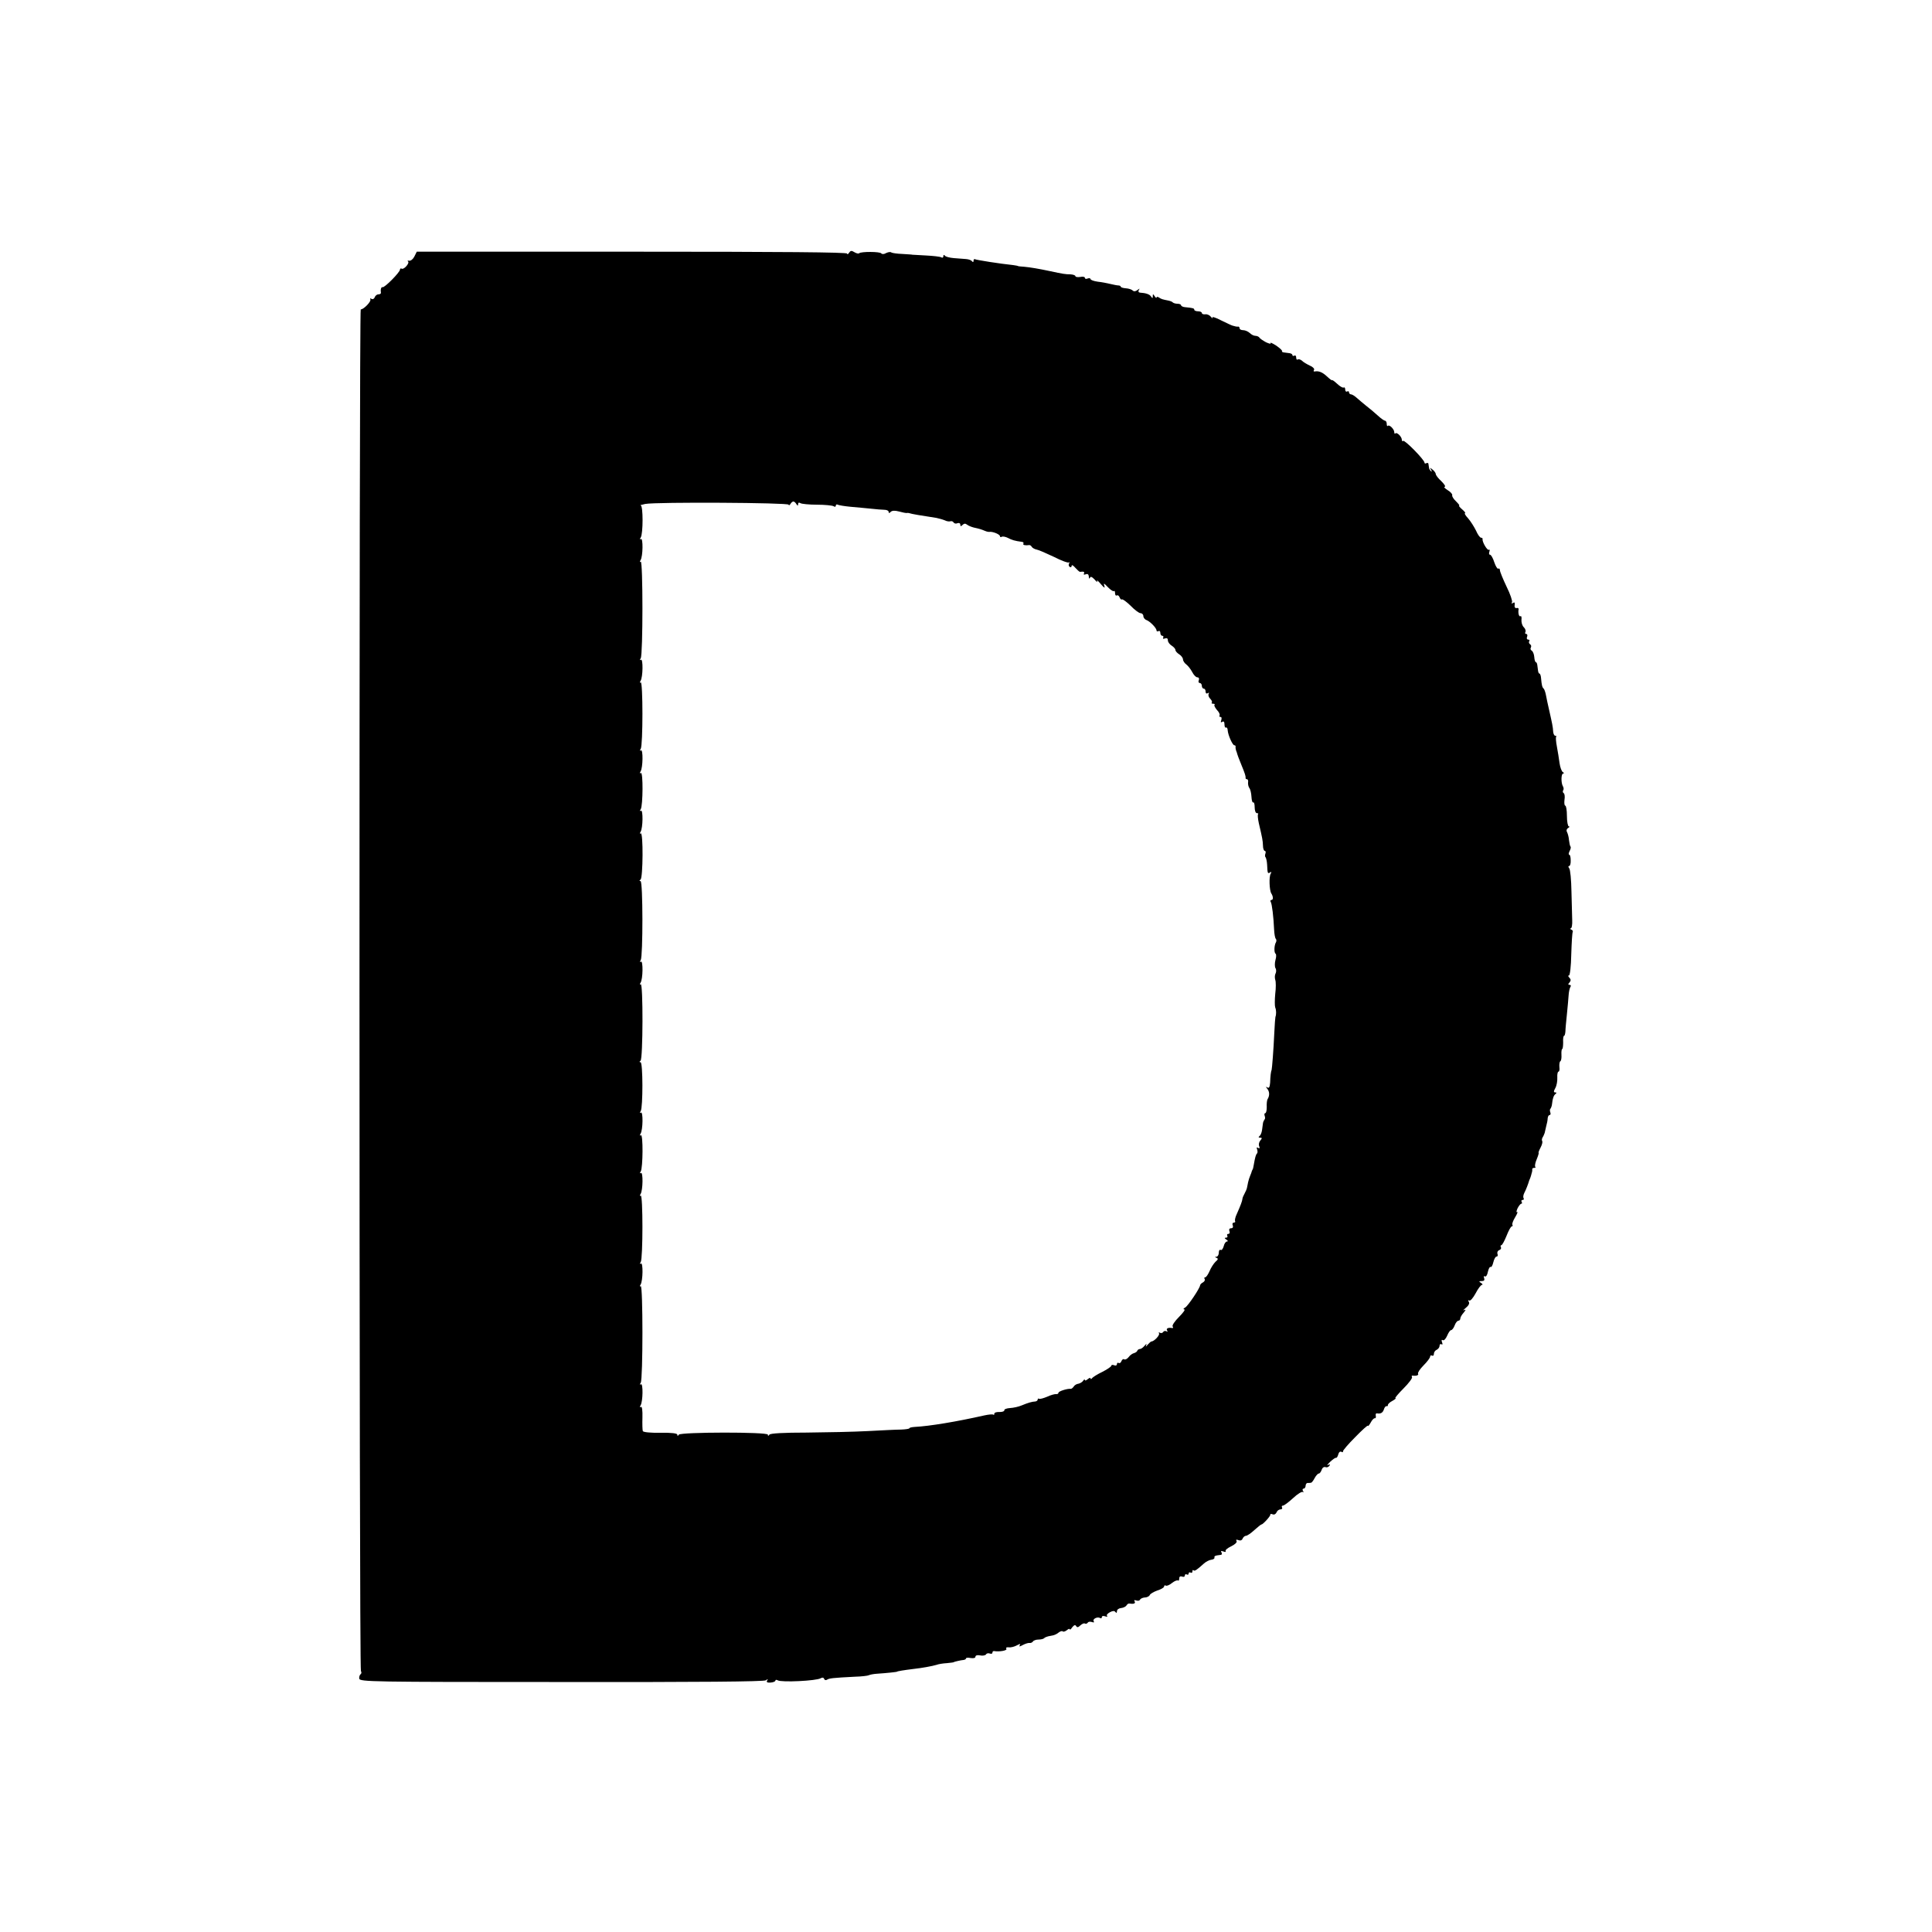
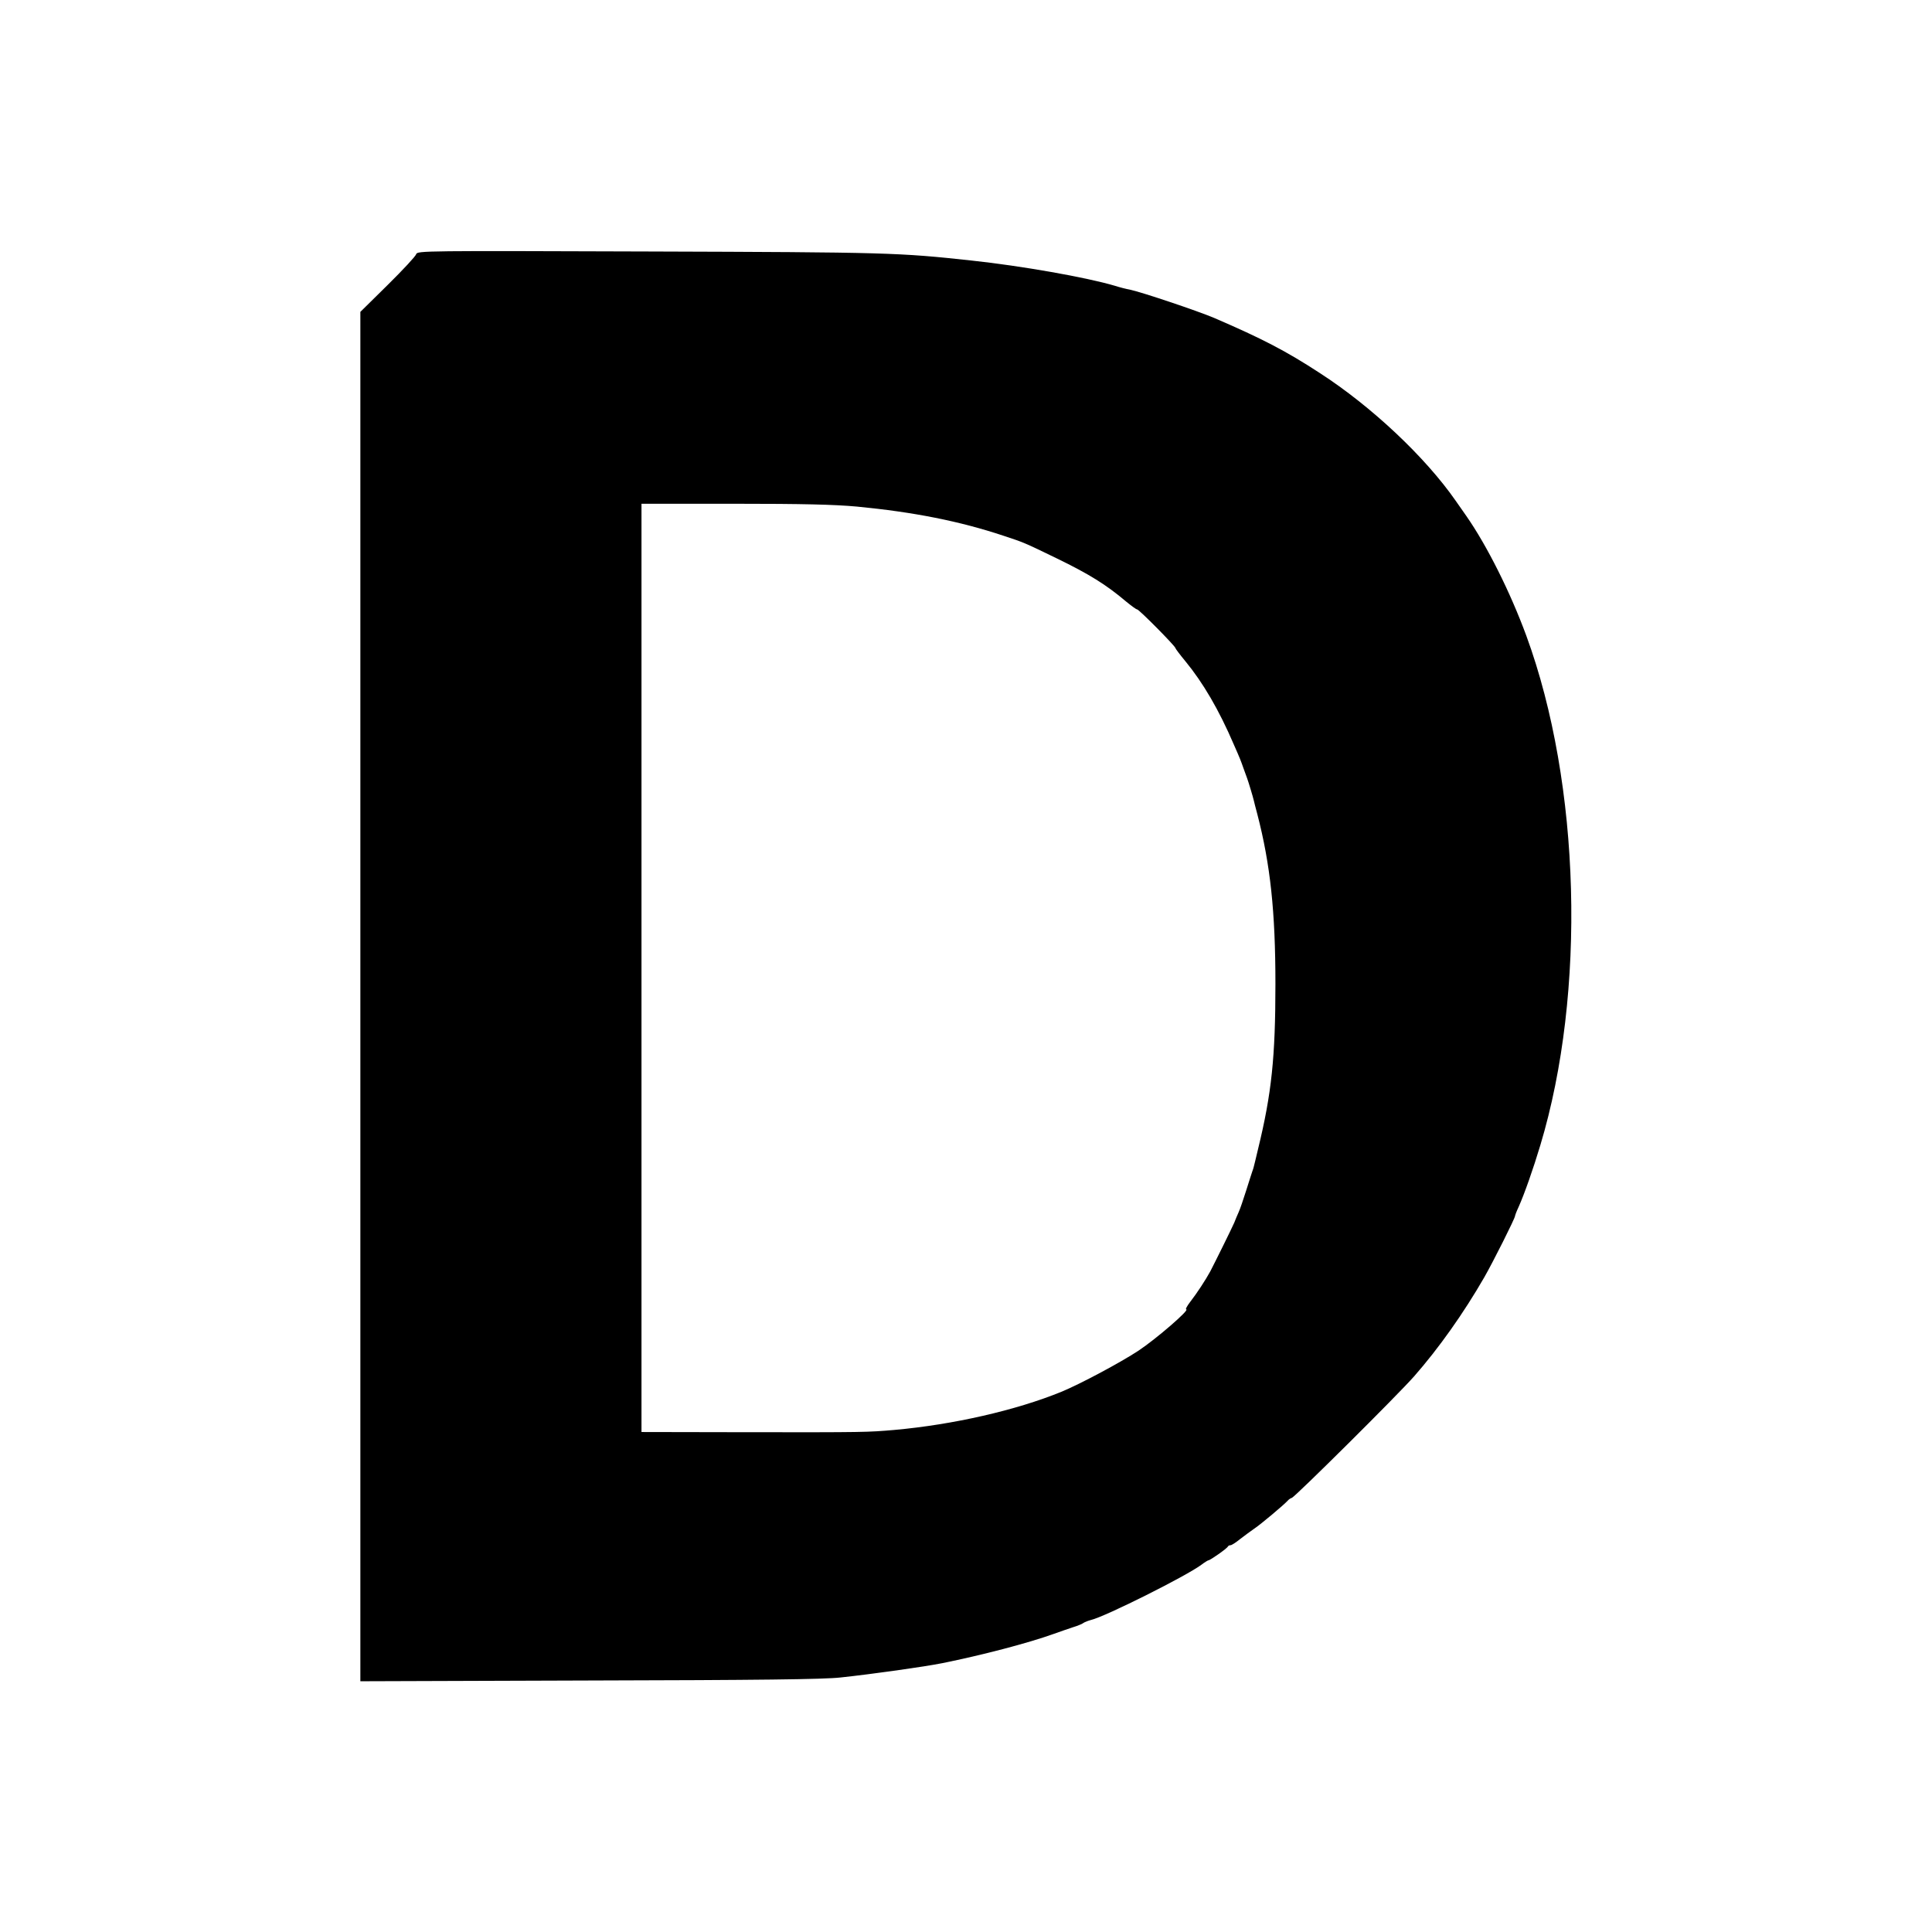
- <svg xmlns="http://www.w3.org/2000/svg" version="1.0" width="1024pt" height="1024pt" viewBox="0 0 1024 1024" preserveAspectRatio="xMidYMid meet">
-   <g transform="translate(0,1024) scale(0.1,-0.1)" fill="#000000" stroke="none">
-     <path d="M2196 8880 c-7 -14 -19 -23 -27 -22 -8 2 -11 0 -6 -4 9 -9 -23 -45 -34 -38 -5 3 -9 0 -9 -5 0 -14 -82 -97 -92 -93 -8 2 -12 -13 -9 -30 0 -5 -5 -8 -13 -8 -8 0 -17 -7 -20 -16 -3 -8 -11 -12 -17 -8 -7 4 -9 3 -6 -3 6 -10 -35 -53 -51 -53 -9 0 -9 -7201 1 -7217 4 -6 3 -14 -2 -17 -5 -4 -8 -14 -7 -23 3 -17 65 -18 1072 -18 734 -1 1074 2 1083 9 11 8 13 8 7 -1 -5 -9 0 -12 18 -11 15 1 26 6 26 11 0 4 5 5 12 1 19 -12 206 -3 228 11 9 5 15 4 18 -3 2 -7 9 -9 15 -5 12 8 31 10 147 16 36 1 70 5 75 8 6 3 26 7 45 8 46 3 105 9 105 11 0 2 36 8 85 14 46 5 101 15 124 22 10 4 35 8 55 9 20 2 36 4 36 5 0 2 38 11 53 12 6 1 12 4 12 8 0 4 11 5 25 2 15 -2 25 0 25 7 0 7 10 10 25 7 13 -3 27 0 31 5 3 6 12 8 20 5 8 -3 14 -1 14 4 0 6 3 9 8 9 30 -5 72 3 66 12 -4 6 1 9 12 8 11 -2 30 3 43 10 17 9 21 10 16 1 -5 -9 -1 -8 16 1 13 7 29 12 36 11 6 -1 14 2 18 8 3 5 16 10 29 10 12 0 26 3 30 7 3 4 13 8 21 10 8 2 21 4 29 6 8 2 20 8 28 15 8 6 18 9 21 5 4 -3 13 0 22 7 8 7 15 9 15 4 0 -4 6 0 13 11 10 12 16 15 21 6 5 -8 11 -7 22 4 9 8 19 13 24 10 5 -3 11 -1 15 4 3 6 13 7 22 4 10 -4 14 -2 10 4 -8 12 20 26 34 17 5 -3 9 -1 9 5 0 6 8 8 18 4 9 -3 14 -2 10 2 -5 5 2 13 15 20 15 8 24 8 29 1 5 -7 8 -5 8 4 0 9 10 16 22 17 11 1 24 7 28 13 4 7 10 11 14 11 25 -4 36 0 30 11 -5 7 -2 9 9 5 9 -3 17 -1 19 4 2 5 13 11 25 12 13 0 25 7 27 13 3 7 21 17 40 24 20 6 36 16 36 21 0 6 4 8 9 5 5 -3 20 3 33 14 14 11 28 16 32 13 3 -3 6 1 6 10 0 10 5 14 15 11 8 -4 15 -1 15 6 0 6 5 8 10 5 6 -3 10 -1 10 5 0 6 5 8 10 5 6 -3 10 -1 10 6 0 7 3 10 6 6 6 -6 17 2 55 36 11 10 29 19 39 20 10 1 18 6 17 11 -2 9 2 11 34 15 5 0 7 6 3 13 -5 8 -2 9 10 5 9 -4 15 -3 12 2 -3 5 10 16 29 25 21 10 33 22 29 28 -5 8 -1 9 10 5 10 -4 19 -1 22 8 4 8 11 15 18 15 6 0 26 13 44 30 18 16 35 30 38 30 8 0 49 45 47 52 -2 4 4 5 12 2 8 -4 17 1 21 10 3 9 13 16 21 16 8 0 11 5 8 10 -3 6 -1 10 5 10 6 0 30 18 54 40 23 22 47 36 51 32 5 -4 5 -1 1 6 -4 6 -2 12 3 12 6 0 11 7 11 15 0 8 5 15 10 15 6 0 13 0 18 1 4 0 13 11 20 25 7 13 17 24 22 24 5 0 11 9 15 19 3 11 12 18 20 15 7 -3 16 0 21 7 5 8 3 10 -7 4 -8 -4 -3 3 11 17 14 13 28 23 31 21 4 -1 9 7 12 18 3 12 10 18 17 14 6 -3 9 -3 8 2 -2 4 28 39 65 76 37 38 67 65 67 60 1 -4 7 3 15 17 7 14 17 24 22 23 4 -1 7 5 5 13 -2 8 1 14 5 13 21 -4 32 3 38 21 3 11 10 19 15 17 4 -1 7 2 6 6 0 5 10 15 24 22 14 8 21 14 16 15 -4 0 15 23 43 51 28 28 48 55 45 60 -3 5 -2 9 3 8 19 -3 34 2 29 10 -3 5 10 25 29 44 19 19 35 40 35 47 0 6 5 8 10 5 6 -3 10 1 10 10 0 8 7 18 15 21 8 4 15 13 15 21 0 8 4 11 10 8 6 -4 7 1 3 11 -4 11 -2 15 4 11 6 -4 16 7 23 23 7 17 16 30 21 30 5 0 14 11 19 25 5 14 14 25 20 25 5 0 10 5 10 12 0 6 8 20 18 31 12 15 13 18 2 13 -8 -4 -4 1 9 12 15 12 21 24 16 32 -5 8 -4 11 2 7 6 -4 21 14 34 38 13 25 28 45 34 45 5 0 3 5 -5 10 -13 8 -12 10 4 10 12 0 16 5 12 16 -3 9 -2 12 4 9 6 -4 13 7 16 24 4 17 10 28 14 26 5 -3 11 8 15 25 4 16 11 30 17 30 6 0 8 6 5 14 -3 8 1 17 9 20 9 3 12 10 9 16 -3 5 -2 10 2 10 5 0 17 23 28 50 11 28 23 50 28 50 4 0 6 4 3 8 -3 5 4 23 15 41 11 18 15 30 10 27 -5 -3 -4 5 2 19 7 14 16 25 20 25 5 0 5 5 2 10 -3 6 -1 10 5 10 6 0 9 4 5 10 -3 5 -1 17 4 27 9 17 21 48 26 66 2 4 4 9 5 12 1 3 4 10 5 15 1 6 4 13 5 18 1 4 2 10 1 15 0 4 4 7 11 7 6 0 9 3 5 6 -3 4 0 22 8 40 8 19 12 34 10 34 -2 0 2 12 10 27 8 15 12 30 9 35 -3 4 -2 14 3 21 4 6 8 17 10 22 1 6 5 21 8 35 4 14 8 33 8 43 1 9 5 17 10 17 5 0 7 6 4 14 -3 8 -3 17 1 20 3 4 7 14 8 24 3 30 9 47 19 54 6 5 6 8 -2 8 -9 0 -9 6 1 24 7 13 11 38 10 55 -1 17 2 31 6 31 5 0 7 11 5 25 -1 14 1 28 5 30 5 3 7 18 6 35 -1 16 1 30 4 30 3 0 5 16 5 35 -1 19 1 35 5 35 3 0 6 10 7 23 0 12 4 54 8 92 4 39 8 84 9 100 1 17 5 36 9 43 5 7 3 12 -4 12 -8 0 -9 4 0 13 8 10 7 17 -1 25 -7 7 -8 12 -2 12 5 0 11 49 12 112 2 62 5 115 8 119 2 4 -2 10 -8 12 -7 3 -8 6 -3 6 6 1 9 20 8 43 -1 24 -2 93 -4 153 -1 61 -6 116 -12 123 -5 7 -6 12 0 12 5 0 9 14 8 30 0 17 -3 30 -8 30 -4 0 -3 8 2 19 6 10 8 21 5 24 -3 3 -6 18 -8 34 -1 15 -6 34 -10 42 -5 8 -3 17 5 22 8 5 10 9 4 9 -5 0 -10 25 -10 55 0 30 -4 55 -9 55 -4 0 -6 14 -4 30 3 17 1 33 -4 36 -5 3 -6 10 -3 15 4 5 3 14 -1 21 -11 18 -10 68 1 68 6 0 5 4 -2 8 -6 4 -14 25 -17 47 -3 22 -9 61 -14 87 -5 26 -7 50 -4 53 3 3 1 5 -4 5 -6 0 -11 10 -12 23 -1 23 -5 42 -22 117 -6 25 -13 59 -16 75 -3 17 -9 32 -12 35 -8 6 -11 20 -14 55 -1 14 -5 25 -9 25 -3 0 -6 7 -7 15 -1 8 -3 22 -4 30 -1 8 -4 15 -7 15 -4 0 -8 12 -9 27 -1 15 -7 30 -13 34 -7 4 -9 11 -5 17 3 6 2 13 -4 17 -6 4 -8 11 -5 16 4 5 1 9 -5 9 -7 0 -10 7 -6 15 3 8 1 15 -5 15 -6 0 -7 5 -4 10 3 6 0 17 -8 25 -9 8 -14 26 -13 40 2 13 -1 22 -5 19 -8 -5 -14 17 -10 38 0 5 -5 7 -12 5 -7 -1 -11 6 -9 17 2 12 -1 16 -9 10 -7 -4 -10 -3 -5 4 3 6 -9 43 -29 83 -19 40 -35 79 -35 86 0 8 -4 12 -9 9 -4 -3 -14 13 -21 34 -7 22 -17 40 -23 40 -5 0 -6 7 -3 16 3 8 2 13 -3 10 -8 -5 -36 42 -33 57 1 4 -3 7 -8 7 -6 0 -18 17 -27 38 -10 20 -28 49 -42 65 -14 15 -21 27 -16 27 4 0 -2 9 -15 20 -13 11 -20 20 -16 20 4 0 -4 10 -17 23 -13 12 -22 27 -20 32 2 6 -9 18 -24 27 -16 10 -22 18 -16 18 7 0 -1 13 -17 29 -17 15 -30 33 -30 38 0 6 -8 17 -17 24 -15 12 -16 12 -8 -1 5 -9 5 -12 -1 -7 -5 5 -10 13 -10 18 -1 5 -2 14 -3 20 0 5 -5 7 -11 4 -5 -3 -10 -2 -10 3 0 15 -106 123 -113 115 -4 -3 -7 -1 -7 6 0 16 -26 42 -34 34 -3 -4 -6 -1 -6 6 0 16 -26 42 -34 34 -3 -4 -6 1 -6 10 0 9 -4 17 -9 17 -4 0 -22 12 -39 28 -16 15 -44 38 -62 52 -17 14 -40 33 -51 43 -10 9 -23 17 -29 17 -5 0 -10 5 -10 11 0 5 -4 7 -10 4 -5 -3 -10 1 -10 10 0 9 -4 14 -8 11 -5 -3 -20 6 -35 20 -15 14 -27 22 -27 19 0 -3 -12 6 -27 20 -25 23 -43 30 -66 26 -5 -1 -6 3 -2 9 3 5 -7 16 -22 22 -15 7 -34 18 -41 25 -8 7 -18 11 -23 8 -5 -4 -9 1 -9 10 0 9 -4 13 -10 10 -5 -3 -10 -2 -10 3 0 5 -7 9 -15 10 -8 1 -22 3 -30 4 -8 1 -12 4 -10 7 2 4 -13 17 -32 30 -19 12 -32 18 -29 12 4 -5 -7 -3 -24 5 -16 9 -32 19 -35 25 -4 5 -13 9 -21 9 -9 0 -22 7 -30 15 -9 8 -24 15 -35 15 -10 0 -19 4 -19 10 0 5 -3 9 -7 9 -5 -1 -11 0 -15 1 -5 1 -11 3 -15 4 -5 1 -32 14 -61 28 -28 15 -49 21 -46 15 3 -7 0 -5 -8 4 -7 9 -21 15 -30 13 -10 -1 -18 2 -18 7 0 5 -9 9 -20 9 -11 0 -20 4 -20 8 0 8 -7 10 -50 14 -11 1 -20 6 -20 10 0 4 -8 8 -18 8 -10 0 -22 3 -26 7 -3 4 -14 8 -24 10 -31 6 -37 8 -49 16 -7 5 -13 5 -13 0 0 -4 -5 -1 -10 7 -9 13 -10 13 -10 0 0 -12 -2 -12 -9 -2 -7 12 -27 19 -59 21 -8 1 -10 6 -6 14 6 9 5 9 -7 0 -10 -8 -19 -9 -25 -3 -6 6 -22 11 -37 12 -15 1 -27 5 -27 9 0 3 -6 6 -12 6 -7 0 -26 4 -43 8 -16 4 -47 10 -67 12 -21 3 -38 9 -38 14 0 4 -7 6 -15 3 -8 -4 -15 -2 -15 4 0 5 -11 7 -25 4 -14 -2 -25 0 -25 4 0 5 -12 9 -27 10 -25 0 -39 2 -108 17 -61 13 -104 20 -135 23 -19 1 -35 3 -35 4 0 1 -11 3 -25 5 -69 7 -195 27 -202 31 -4 3 -8 -1 -8 -8 0 -8 -3 -9 -8 -3 -4 6 -18 11 -32 12 -14 1 -43 3 -65 5 -22 2 -43 7 -47 13 -5 6 -8 5 -8 -3 0 -7 -5 -10 -11 -6 -6 4 -44 8 -83 10 -39 2 -71 4 -71 4 0 1 -23 2 -52 4 -29 1 -55 5 -59 8 -4 4 -16 2 -27 -3 -11 -7 -22 -7 -26 -2 -7 10 -107 10 -117 1 -3 -4 -15 -1 -25 5 -16 10 -21 9 -29 -3 -5 -8 -10 -10 -10 -4 0 7 -335 10 -1140 10 l-1141 0 -13 -26z m1984 -1315 c0 -5 4 -4 9 3 4 8 12 14 16 14 4 0 12 -6 16 -14 7 -10 9 -10 9 0 0 8 5 10 13 5 6 -4 46 -8 87 -8 41 0 81 -4 88 -8 7 -5 12 -3 12 3 0 6 5 8 10 5 6 -3 36 -8 68 -11 31 -3 80 -7 107 -10 28 -3 60 -6 73 -6 12 0 22 -5 22 -11 0 -8 3 -8 11 0 7 7 22 8 44 2 18 -5 37 -9 42 -8 4 1 10 0 13 -1 10 -4 64 -13 143 -25 15 -3 35 -9 45 -13 9 -5 22 -7 29 -5 6 2 14 0 17 -6 4 -6 13 -8 21 -4 9 3 15 -1 15 -8 0 -10 3 -10 12 -1 8 8 15 8 24 1 6 -5 23 -12 35 -15 32 -7 41 -10 60 -18 9 -4 20 -6 25 -5 16 2 54 -13 54 -23 0 -5 4 -6 10 -3 5 3 20 0 32 -6 21 -11 36 -16 75 -21 7 -1 10 -5 7 -10 -4 -7 10 -10 32 -7 4 0 10 -4 13 -10 4 -6 16 -12 26 -14 11 -2 52 -20 92 -39 39 -20 75 -33 79 -29 4 3 4 1 0 -6 -3 -6 -2 -14 4 -18 5 -3 10 -1 10 6 0 7 9 2 19 -10 11 -12 22 -22 25 -22 20 3 26 0 21 -9 -3 -6 1 -7 9 -4 11 4 16 0 17 -12 0 -11 3 -14 6 -6 3 8 11 5 25 -10 11 -13 16 -16 13 -8 -4 8 5 2 19 -15 19 -22 24 -25 19 -10 -5 16 -2 15 19 -7 14 -15 29 -24 32 -21 3 4 6 -1 6 -11 0 -9 4 -15 9 -12 5 3 12 -1 15 -10 4 -9 9 -14 12 -11 4 3 24 -12 46 -33 21 -22 45 -40 53 -40 8 0 15 -7 15 -15 0 -9 8 -19 18 -22 19 -8 52 -42 52 -55 0 -5 5 -6 10 -3 6 3 10 -1 10 -9 0 -9 5 -16 11 -16 5 0 7 -4 4 -10 -3 -6 1 -7 9 -4 11 4 16 0 16 -10 0 -9 9 -21 20 -28 11 -7 20 -17 20 -23 0 -6 9 -16 20 -23 11 -7 20 -19 20 -27 0 -7 8 -20 18 -27 9 -7 23 -25 31 -40 8 -16 20 -28 27 -28 8 0 11 -6 8 -15 -4 -8 -1 -15 5 -15 6 0 11 -7 11 -15 0 -8 5 -15 10 -15 6 0 10 -7 10 -16 0 -9 5 -12 12 -8 6 4 8 3 4 -4 -3 -6 0 -17 8 -25 8 -8 12 -17 9 -21 -4 -3 0 -6 7 -6 7 0 11 -3 7 -6 -3 -3 3 -15 13 -27 11 -11 17 -24 14 -29 -3 -4 -1 -8 5 -8 6 0 7 -7 4 -17 -4 -11 -3 -14 5 -9 8 5 12 0 12 -14 0 -12 4 -19 8 -16 4 2 9 -4 9 -15 2 -26 26 -79 35 -79 5 0 7 -3 7 -7 -1 -5 0 -11 1 -15 1 -5 3 -11 5 -15 2 -10 14 -42 25 -68 18 -43 23 -60 22 -67 -1 -5 2 -8 7 -8 5 0 8 -8 6 -17 -1 -10 2 -23 7 -30 5 -6 10 -27 11 -46 1 -19 5 -33 10 -30 4 2 7 -10 7 -26 0 -17 5 -31 12 -31 6 0 9 -2 6 -5 -3 -4 -1 -25 4 -48 19 -81 21 -92 22 -119 0 -16 5 -28 10 -28 4 0 6 -6 3 -14 -3 -8 -3 -17 1 -20 3 -4 7 -21 8 -39 2 -47 3 -49 16 -41 7 5 8 3 3 -7 -10 -15 -7 -88 3 -104 11 -17 11 -35 1 -35 -6 0 -7 -5 -4 -10 7 -11 15 -80 18 -147 1 -23 5 -45 9 -49 4 -4 4 -12 1 -18 -10 -16 -11 -56 -2 -61 4 -3 4 -18 -1 -34 -4 -15 -4 -34 0 -42 5 -7 5 -20 1 -28 -5 -9 -5 -24 -2 -34 4 -10 4 -44 0 -75 -3 -32 -3 -64 0 -72 6 -14 6 -37 1 -50 -1 -3 -4 -41 -6 -85 -4 -91 -12 -188 -14 -195 -4 -9 -7 -34 -8 -68 -2 -24 -6 -31 -14 -26 -10 6 -10 5 -1 -7 12 -15 13 -35 2 -54 -4 -5 -6 -25 -5 -43 0 -17 -3 -32 -8 -32 -4 0 -6 -6 -3 -14 3 -8 3 -17 -1 -20 -3 -4 -7 -12 -8 -19 -1 -7 -3 -23 -5 -37 -2 -14 -8 -28 -14 -32 -6 -5 -5 -8 4 -8 11 0 11 -3 1 -15 -7 -8 -10 -22 -6 -30 4 -11 2 -14 -6 -9 -7 5 -9 2 -5 -8 3 -9 3 -19 -1 -22 -6 -6 -10 -21 -17 -61 -2 -11 -4 -21 -5 -22 -2 -2 -3 -6 -5 -10 -1 -5 -5 -16 -9 -25 -4 -9 -9 -25 -11 -35 -2 -10 -4 -19 -4 -20 -1 -2 -1 -6 -2 -10 -1 -5 -6 -17 -12 -28 -6 -11 -12 -24 -12 -30 -1 -11 -10 -35 -30 -80 -8 -16 -11 -33 -9 -37 3 -4 0 -8 -6 -8 -7 0 -10 -7 -6 -15 3 -9 0 -15 -9 -15 -9 0 -12 -6 -9 -15 4 -8 1 -15 -6 -15 -6 0 -8 -4 -5 -10 3 -5 0 -10 -7 -10 -9 0 -9 -3 2 -10 8 -5 10 -10 4 -10 -7 0 -15 -11 -18 -25 -4 -14 -11 -23 -16 -20 -6 3 -10 -3 -10 -14 0 -12 -6 -21 -12 -22 -10 0 -10 -2 0 -6 10 -4 8 -9 -6 -21 -10 -10 -24 -32 -31 -49 -8 -18 -18 -33 -23 -33 -5 0 -7 -4 -3 -9 3 -6 -1 -13 -9 -18 -8 -4 -15 -11 -15 -15 -2 -17 -64 -109 -79 -118 -10 -5 -12 -10 -5 -10 7 0 -6 -18 -28 -40 -22 -22 -37 -44 -34 -50 4 -6 3 -10 -2 -9 -21 4 -34 -2 -27 -13 4 -6 3 -8 -4 -4 -6 3 -13 2 -17 -4 -4 -6 -11 -7 -17 -4 -6 4 -8 3 -5 -3 6 -9 -26 -43 -40 -43 -3 0 -12 -8 -20 -17 -10 -12 -12 -13 -8 -3 4 10 2 9 -8 -2 -8 -10 -19 -18 -25 -18 -6 0 -12 -4 -14 -9 -1 -5 -10 -11 -18 -13 -8 -2 -21 -11 -28 -21 -7 -9 -18 -15 -23 -12 -5 4 -12 -1 -15 -9 -3 -9 -10 -13 -15 -10 -5 3 -9 0 -9 -6 0 -7 -7 -10 -15 -6 -8 3 -15 2 -15 -3 0 -4 -21 -19 -47 -32 -27 -13 -51 -28 -55 -34 -4 -5 -8 -6 -8 -1 0 5 -7 3 -15 -4 -8 -7 -15 -9 -15 -4 0 5 -4 3 -9 -4 -4 -7 -16 -14 -25 -16 -10 -1 -21 -8 -25 -15 -5 -7 -11 -12 -15 -12 -19 2 -66 -13 -66 -21 0 -5 -6 -8 -12 -7 -7 1 -29 -5 -48 -14 -19 -8 -38 -13 -42 -11 -5 3 -8 1 -8 -4 0 -5 -6 -9 -12 -10 -19 -1 -39 -7 -73 -21 -16 -7 -44 -13 -62 -14 -17 -1 -31 -6 -30 -12 1 -5 -10 -9 -25 -9 -16 1 -28 -3 -28 -9 0 -6 -2 -8 -5 -5 -4 3 -25 1 -48 -4 -146 -33 -290 -57 -369 -61 -16 -1 -28 -4 -28 -7 0 -3 -19 -6 -43 -7 -23 0 -103 -4 -177 -8 -74 -4 -220 -7 -325 -8 -122 0 -193 -4 -197 -11 -6 -8 -8 -8 -8 0 0 15 -462 14 -472 0 -5 -8 -8 -8 -8 0 0 7 -30 11 -90 10 -52 -1 -91 3 -93 9 -2 5 -3 38 -2 72 1 38 -2 60 -8 56 -6 -4 -7 -1 -2 8 13 20 14 120 2 112 -6 -4 -7 -1 -1 8 12 19 12 519 0 512 -5 -4 -6 0 -1 8 13 20 14 120 2 112 -6 -4 -7 -1 -1 8 12 19 12 359 0 352 -5 -4 -6 0 -1 8 13 20 14 120 2 112 -6 -4 -7 -1 -1 8 12 20 13 199 1 192 -6 -4 -7 -1 -2 8 13 20 14 120 2 112 -6 -4 -7 -1 -1 8 12 20 12 259 -1 259 -7 0 -7 3 0 8 13 9 14 413 1 405 -5 -4 -6 0 -1 8 13 20 14 120 2 112 -6 -4 -7 -1 -1 8 12 20 12 419 -1 419 -7 0 -7 3 0 8 13 9 15 253 1 245 -5 -4 -6 -1 -1 8 13 20 14 120 2 112 -6 -4 -7 -1 -1 8 12 20 13 199 1 192 -6 -4 -7 -1 -2 8 13 20 14 120 2 112 -6 -4 -7 -1 -1 8 12 19 12 359 0 352 -5 -4 -6 0 -1 8 13 20 14 120 2 112 -6 -4 -7 -1 -1 8 12 19 12 519 0 512 -5 -4 -6 0 -1 8 13 20 14 120 2 112 -6 -4 -7 -1 -1 8 13 21 13 169 0 170 -6 1 5 4 24 8 61 11 760 7 760 -4z" />
-   </g>
+ <svg xmlns="http://www.w3.org/2000/svg" version="1" width="1365.333" height="1365.333" viewBox="0 0 1024 1024">
+   <path d="M220.6 134.7c-.3 1.1-7.1 8.4-15.1 16.3L191 165.3v725.8l121.3-.4c89.9-.2 124.3-.6 133.2-1.6 16.9-1.8 44.5-5.7 54-7.6 20.8-4.2 45.4-10.6 59-15.5 3.3-1.2 8-2.8 10.4-3.6 2.4-.7 4.9-1.8 5.5-2.3.6-.4 2.4-1.1 3.9-1.5 7.6-1.8 50.3-23.2 58.4-29.2 1.7-1.3 3.5-2.4 3.8-2.4.9 0 9.9-6.3 10.3-7.3.2-.4.8-.7 1.4-.7.6 0 2.8-1.4 5-3.2 2.2-1.7 5.6-4.2 7.6-5.6 3.6-2.4 15.7-12.6 17.7-14.8.6-.7 1.5-1.3 2.2-1.5 1.8-.6 56-54.4 64.8-64.4 13-14.8 26.2-33.4 37.2-52.5 4.7-8.2 16.3-31.3 16.3-32.5 0-.3.8-2.5 1.9-4.8 3-6.7 7.8-20.3 11.5-32.7 24.4-81 21.4-191.4-7.4-270-8.5-23.1-20.8-47.7-31.8-63.5-2-2.8-4.5-6.4-5.6-8-16.1-23.2-44.7-50.1-72.1-67.8-18.1-11.8-30.5-18.2-56-29.2-9-3.8-38.5-13.7-44.7-15-1.8-.3-5.3-1.2-7.8-2-15.1-4.5-49.8-10.6-76-13.4-38.6-4.2-44.6-4.4-170.7-4.8-119.4-.4-123.1-.4-123.7 1.4zm233.6 133.8c30 2.9 54.4 7.7 77.8 15.5 10.6 3.5 10.7 3.5 28 11.9s26.3 14 36.7 22.8c2.8 2.3 5.5 4.3 6 4.3 1 0 20.3 19.5 20.3 20.5 0 .3 2.4 3.5 5.3 7 9.3 11.3 17.8 25.8 25.6 44 3.5 7.9 3.8 8.8 5.1 12.5.7 1.9 1.6 4.4 2 5.5.7 1.9 3.1 9.8 3.6 12 .1.5.9 3.7 1.8 7 6.9 26.6 9.6 51.6 9.6 90 0 38.8-2 58-9.2 87.5-1.1 4.6-2.1 8.9-2.3 9.5-.1.5-.5 1.7-.8 2.5-.3.8-1.7 5.3-3.2 10-1.5 4.7-3.2 9.8-4 11.5-.7 1.6-1.8 4.1-2.3 5.5-1.3 3-9.9 20.4-12.7 25.8-2.5 4.6-7 11.5-10.8 16.4-1.6 2.1-2.5 3.8-2 3.8 2.2 0-15.7 15.5-25.3 21.9-9.4 6.2-31.1 17.8-40.9 21.8-24 9.8-57.3 17.4-88.5 20.2-14.1 1.2-14.8 1.3-80.7 1.2L340 759V267h49c36.4 0 53.1.4 65.2 1.5z" />
</svg>
